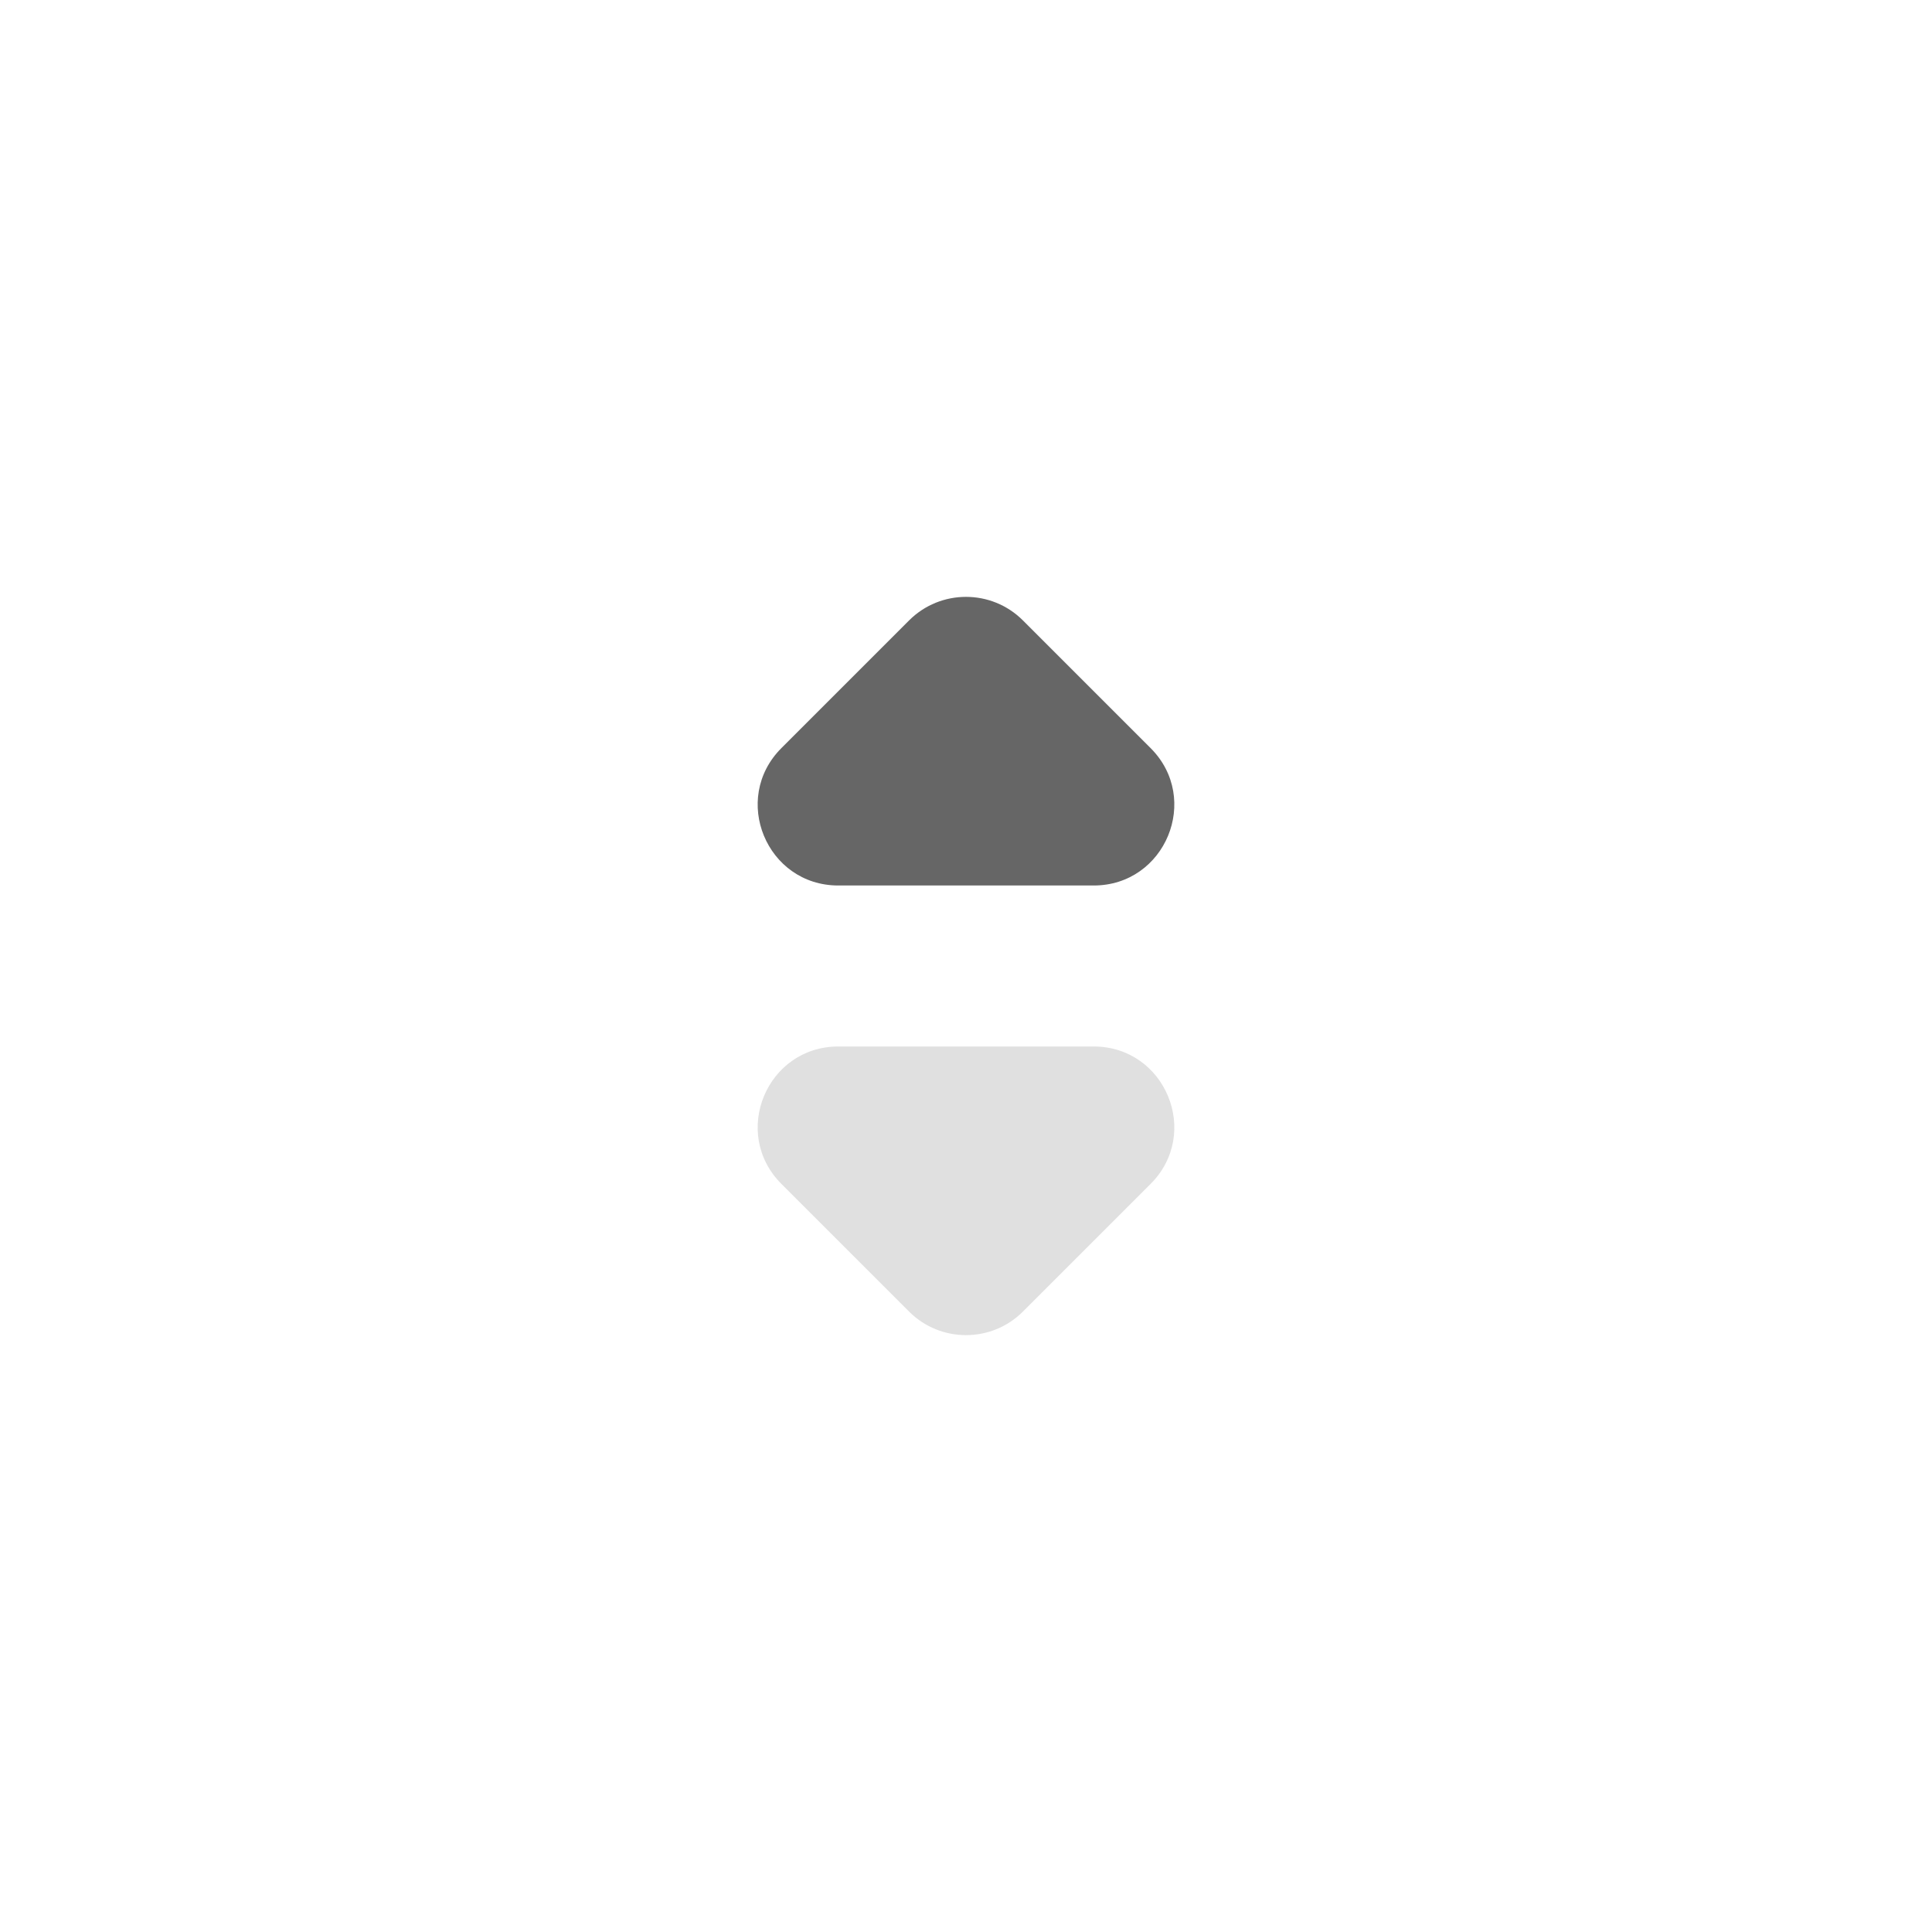
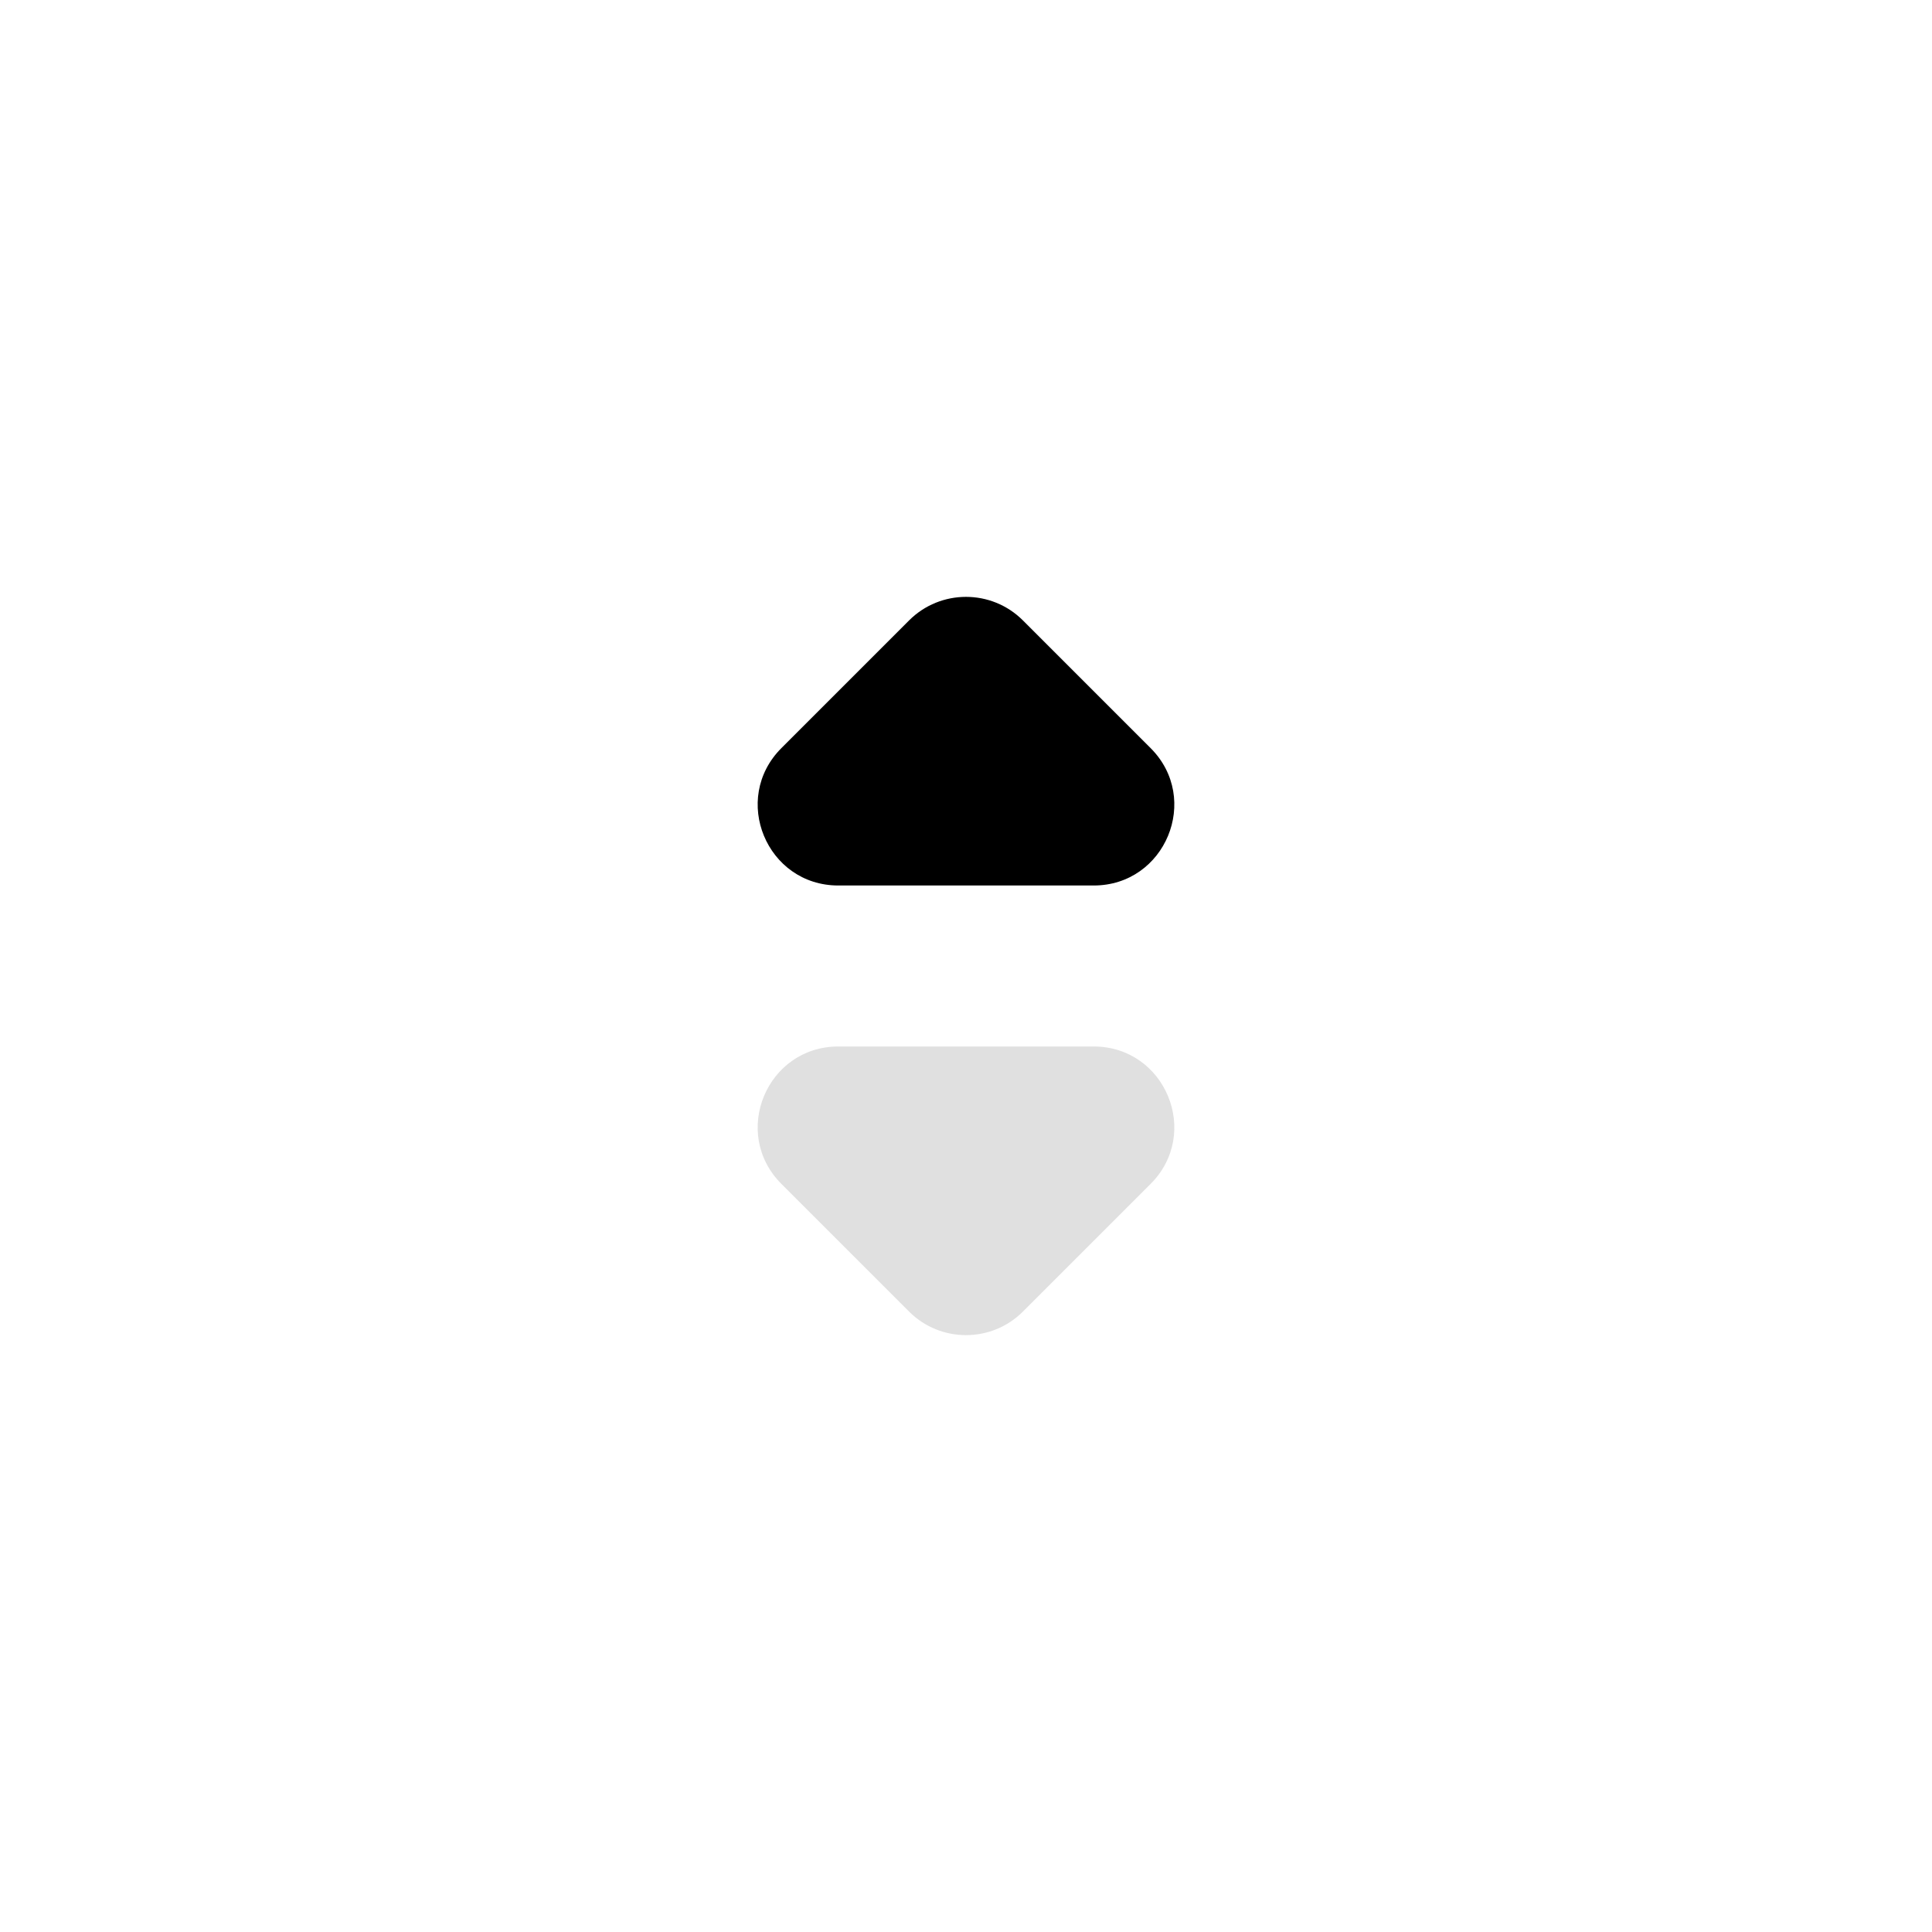
<svg xmlns="http://www.w3.org/2000/svg" width="24" height="24" viewBox="0 0 24 24" fill="none">
  <g id="Group">
    <path id="Shape" fill-rule="evenodd" clip-rule="evenodd" d="M10.414 13C9.523 13 9.077 14.077 9.707 14.707L11.293 16.293C11.683 16.683 12.317 16.683 12.707 16.293L14.293 14.707C14.923 14.077 14.477 13 13.586 13H10.414Z" fill="#E0E0E0" />
-     <path id="Shape Copy" fill-rule="evenodd" clip-rule="evenodd" d="M10.414 11C9.523 11 9.077 9.923 9.707 9.293L11.293 7.707C11.683 7.317 12.317 7.317 12.707 7.707L14.293 9.293C14.923 9.923 14.477 11 13.586 11H10.414Z" fill="#666666" />
+     <path id="Shape Copy" fill-rule="evenodd" clip-rule="evenodd" d="M10.414 11C9.523 11 9.077 9.923 9.707 9.293L11.293 7.707C11.683 7.317 12.317 7.317 12.707 7.707L14.293 9.293C14.923 9.923 14.477 11 13.586 11H10.414Z" fill="currentColor" />
  </g>
</svg>
